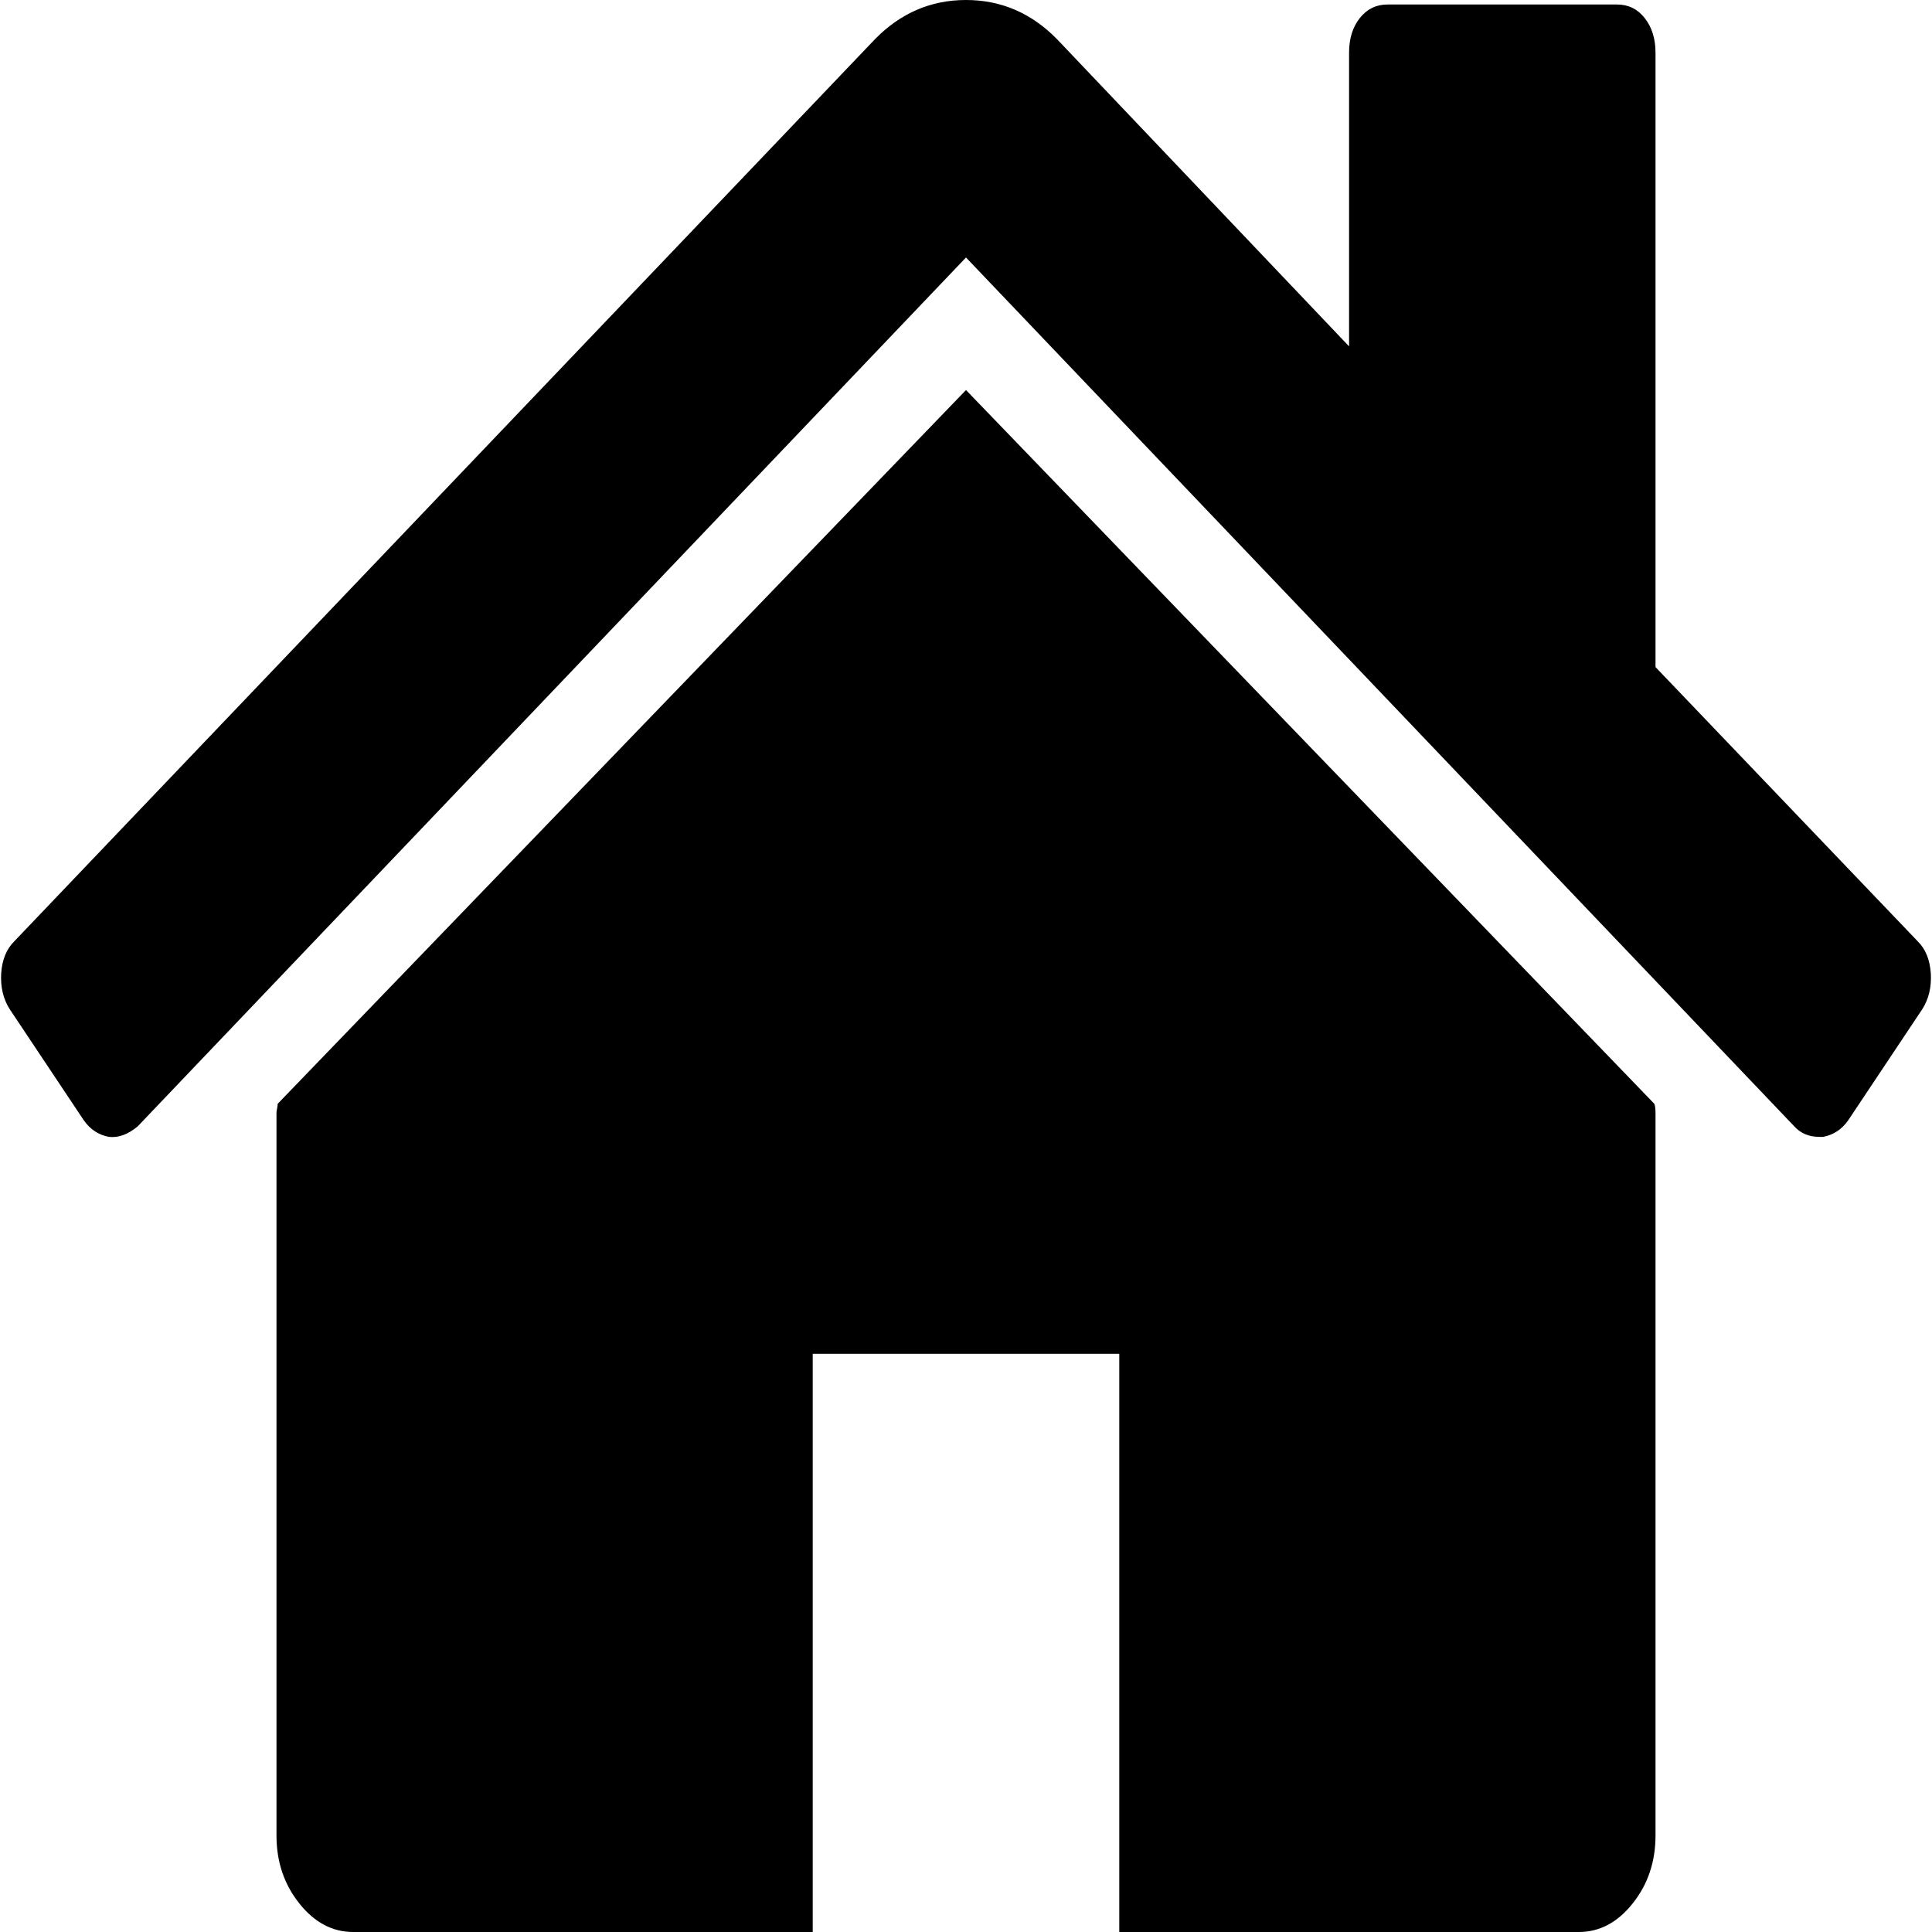
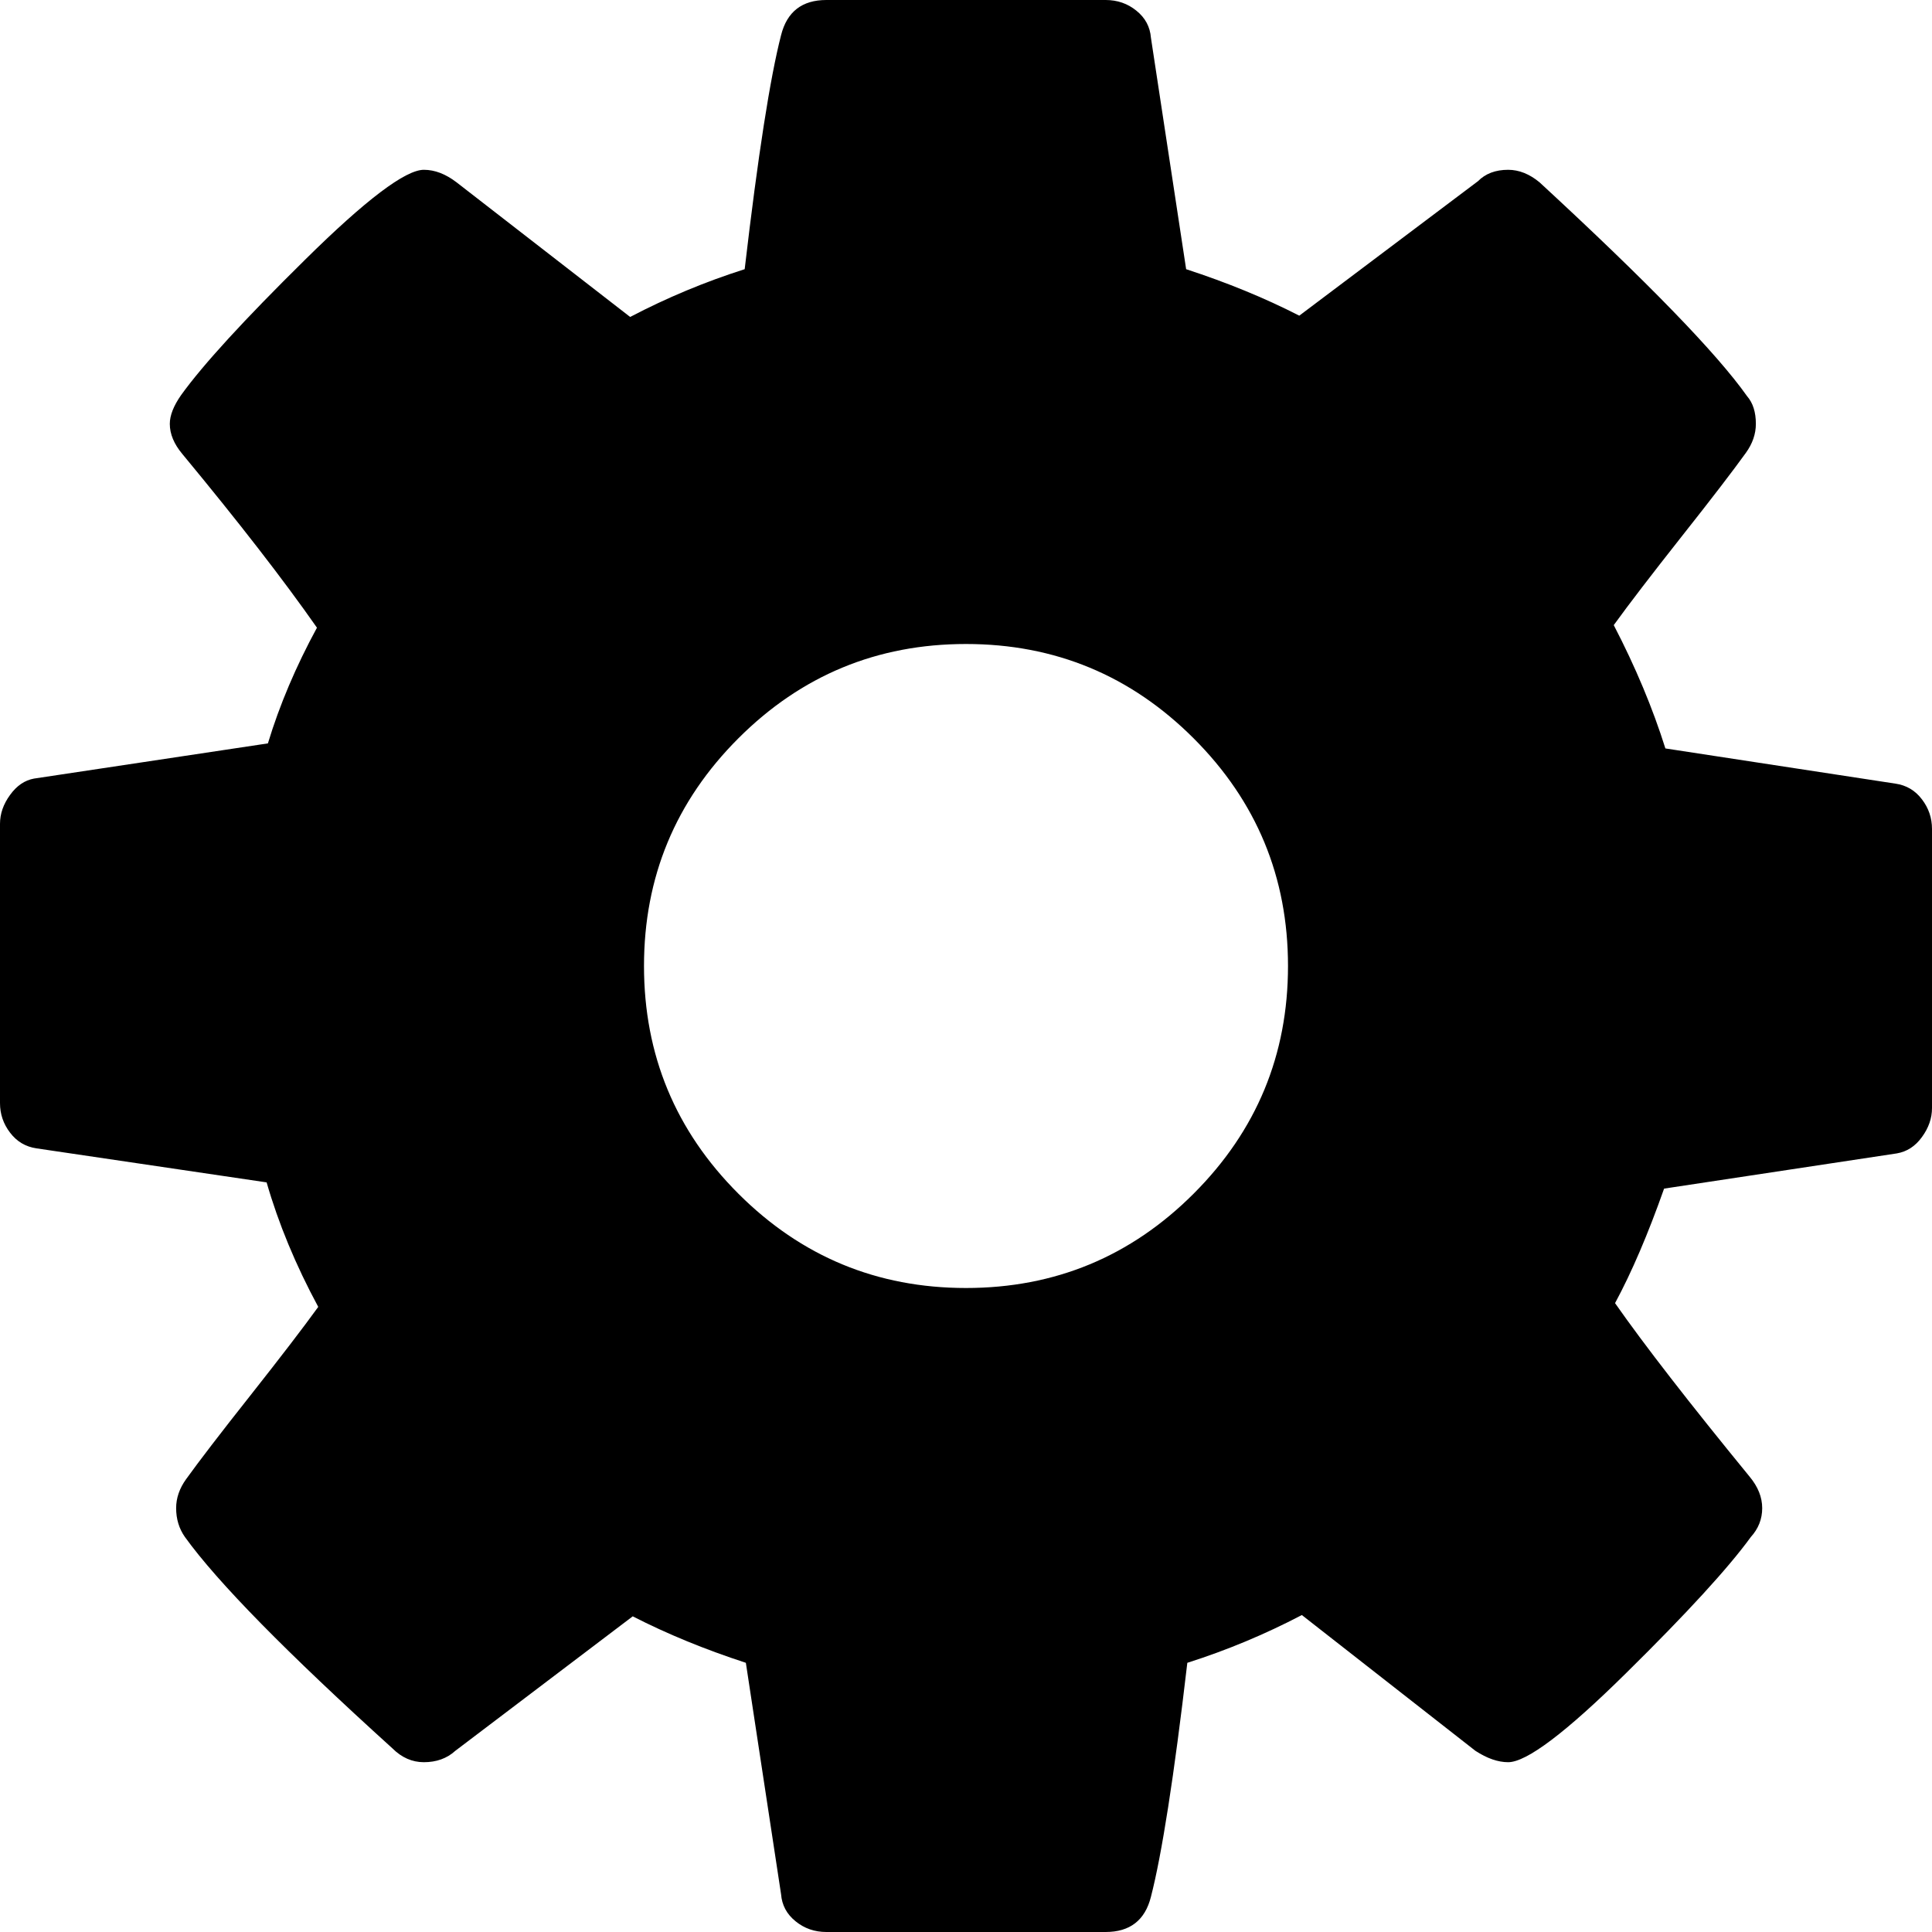
<svg xmlns="http://www.w3.org/2000/svg" version="1.1" width="18px" height="18px">
-   <g transform="matrix(1 0 0 1 -10 -9 )">
-     <path d="M 15.413 10.284  C 15.42 10.302  15.424 10.33  15.424 10.368  L 15.424 17.102  C 15.424 17.345  15.353 17.556  15.212 17.733  C 15.071 17.911  14.903 18  14.71 18  L 10.428 18  L 10.428 12.613  L 7.572 12.613  L 7.572 18  L 3.29 18  C 3.097 18  2.929 17.911  2.788 17.733  C 2.647 17.556  2.576 17.345  2.576 17.102  L 2.576 10.368  C 2.576 10.359  2.578 10.345  2.582 10.326  C 2.586 10.307  2.587 10.293  2.587 10.284  L 9 3.634  L 15.413 10.284  Z M 17.989 9.07  C 17.996 9.196  17.97 9.306  17.911 9.4  L 17.219 10.438  C 17.16 10.522  17.082 10.574  16.985 10.592  L 16.952 10.592  C 16.855 10.592  16.777 10.56  16.717 10.494  L 9 2.399  L 1.283 10.494  C 1.193 10.569  1.104 10.602  1.015 10.592  C 0.918 10.574  0.84 10.522  0.781 10.438  L 0.089 9.4  C 0.03 9.306  0.004 9.196  0.011 9.07  C 0.019 8.944  0.059 8.843  0.134 8.769  L 8.152 0.365  C 8.39 0.122  8.673 0  9 0  C 9.327 0  9.61 0.122  9.848 0.365  L 12.569 3.227  L 12.569 0.491  C 12.569 0.36  12.602 0.253  12.669 0.168  C 12.736 0.084  12.822 0.042  12.926 0.042  L 15.067 0.042  C 15.171 0.042  15.257 0.084  15.323 0.168  C 15.39 0.253  15.424 0.36  15.424 0.491  L 15.424 6.215  L 17.866 8.769  C 17.941 8.843  17.981 8.944  17.989 9.07  Z " fill-rule="nonzero" fill="#000000" stroke="none" transform="matrix(1 0 0 1 10 9 )" />
+   <g transform="matrix(1 0 0 1 -10 -45 )">
+     <path d="M 11.121 11.121  C 11.707 10.535  12 9.828  12 9  C 12 8.172  11.707 7.465  11.121 6.879  C 10.535 6.293  9.828 6  9 6  C 8.172 6  7.465 6.293  6.879 6.879  C 6.293 7.465  6 8.172  6 9  C 6 9.828  6.293 10.535  6.879 11.121  C 7.465 11.707  8.172 12  9 12  C 9.828 12  10.535 11.707  11.121 11.121  Z M 17.906 7.447  C 17.969 7.529  18 7.621  18 7.723  L 18 10.324  C 18 10.418  17.969 10.508  17.906 10.594  C 17.844 10.68  17.766 10.73  17.672 10.746  L 15.504 11.074  C 15.355 11.496  15.203 11.852  15.047 12.141  C 15.32 12.531  15.738 13.07  16.301 13.758  C 16.379 13.852  16.418 13.949  16.418 14.051  C 16.418 14.152  16.383 14.242  16.312 14.32  C 16.102 14.609  15.715 15.031  15.152 15.586  C 14.59 16.141  14.223 16.418  14.051 16.418  C 13.957 16.418  13.855 16.383  13.746 16.312  L 12.129 15.047  C 11.785 15.227  11.43 15.375  11.062 15.492  C 10.938 16.555  10.824 17.281  10.723 17.672  C 10.668 17.891  10.527 18  10.301 18  L 7.699 18  C 7.59 18  7.494 17.967  7.412 17.9  C 7.33 17.834  7.285 17.75  7.277 17.648  L 6.949 15.492  C 6.566 15.367  6.215 15.223  5.895 15.059  L 4.242 16.312  C 4.164 16.383  4.066 16.418  3.949 16.418  C 3.84 16.418  3.742 16.375  3.656 16.289  C 2.672 15.398  2.027 14.742  1.723 14.32  C 1.668 14.242  1.641 14.152  1.641 14.051  C 1.641 13.957  1.672 13.867  1.734 13.781  C 1.852 13.617  2.051 13.357  2.332 13.002  C 2.613 12.646  2.824 12.371  2.965 12.176  C 2.754 11.785  2.594 11.398  2.484 11.016  L 0.34 10.699  C 0.238 10.684  0.156 10.635  0.094 10.553  C 0.031 10.471  0 10.379  0 10.277  L 0 7.676  C 0 7.582  0.031 7.492  0.094 7.406  C 0.156 7.32  0.23 7.27  0.316 7.254  L 2.496 6.926  C 2.605 6.566  2.758 6.207  2.953 5.848  C 2.641 5.402  2.223 4.863  1.699 4.23  C 1.621 4.137  1.582 4.043  1.582 3.949  C 1.582 3.871  1.617 3.781  1.688 3.68  C 1.891 3.398  2.275 2.979  2.842 2.42  C 3.408 1.861  3.777 1.582  3.949 1.582  C 4.051 1.582  4.152 1.621  4.254 1.699  L 5.871 2.953  C 6.215 2.773  6.57 2.625  6.938 2.508  C 7.062 1.445  7.176 0.719  7.277 0.328  C 7.332 0.109  7.473 0  7.699 0  L 10.301 0  C 10.41 0  10.506 0.033  10.588 0.1  C 10.67 0.166  10.715 0.25  10.723 0.352  L 11.051 2.508  C 11.434 2.633  11.785 2.777  12.105 2.941  L 13.77 1.688  C 13.84 1.617  13.934 1.582  14.051 1.582  C 14.152 1.582  14.25 1.621  14.344 1.699  C 15.352 2.629  15.996 3.293  16.277 3.691  C 16.332 3.754  16.359 3.84  16.359 3.949  C 16.359 4.043  16.328 4.133  16.266 4.219  C 16.148 4.383  15.949 4.643  15.668 4.998  C 15.387 5.354  15.176 5.629  15.035 5.824  C 15.238 6.215  15.398 6.598  15.516 6.973  L 17.66 7.301  C 17.762 7.316  17.844 7.365  17.906 7.447  Z " fill-rule="nonzero" fill="#000000" stroke="none" transform="matrix(1 0 0 1 10 45 )" />
  </g>
</svg>
